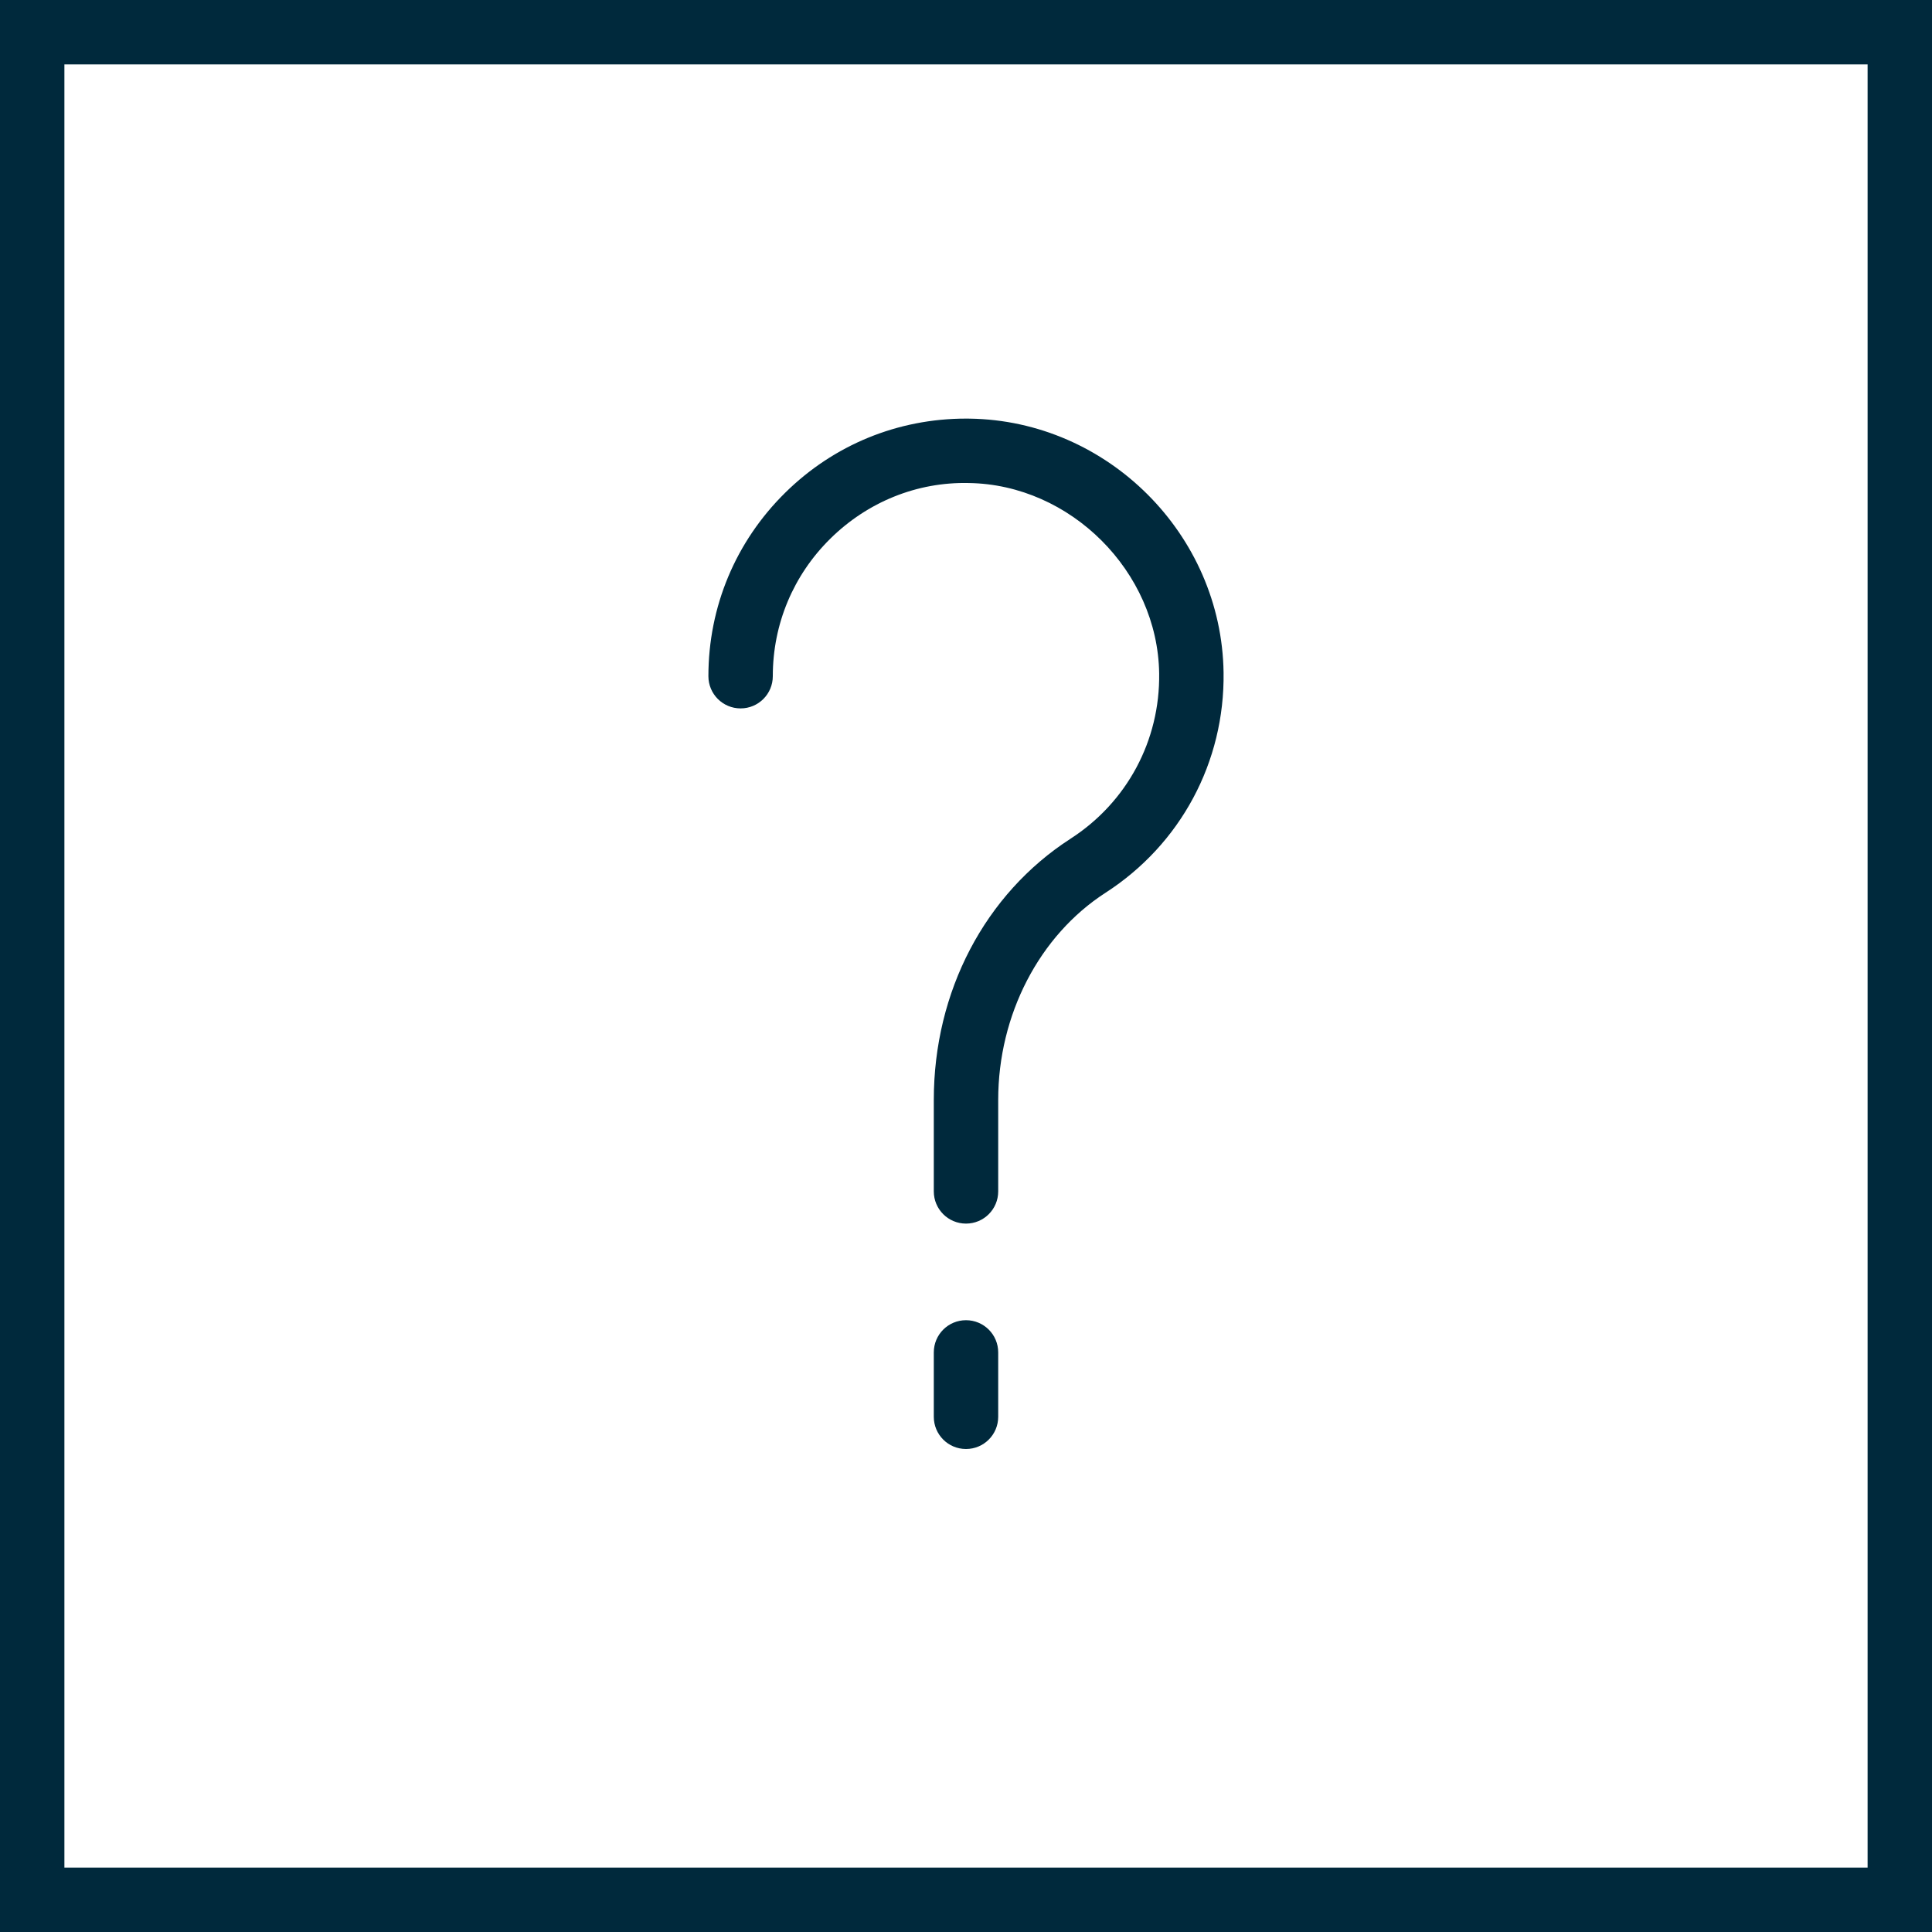
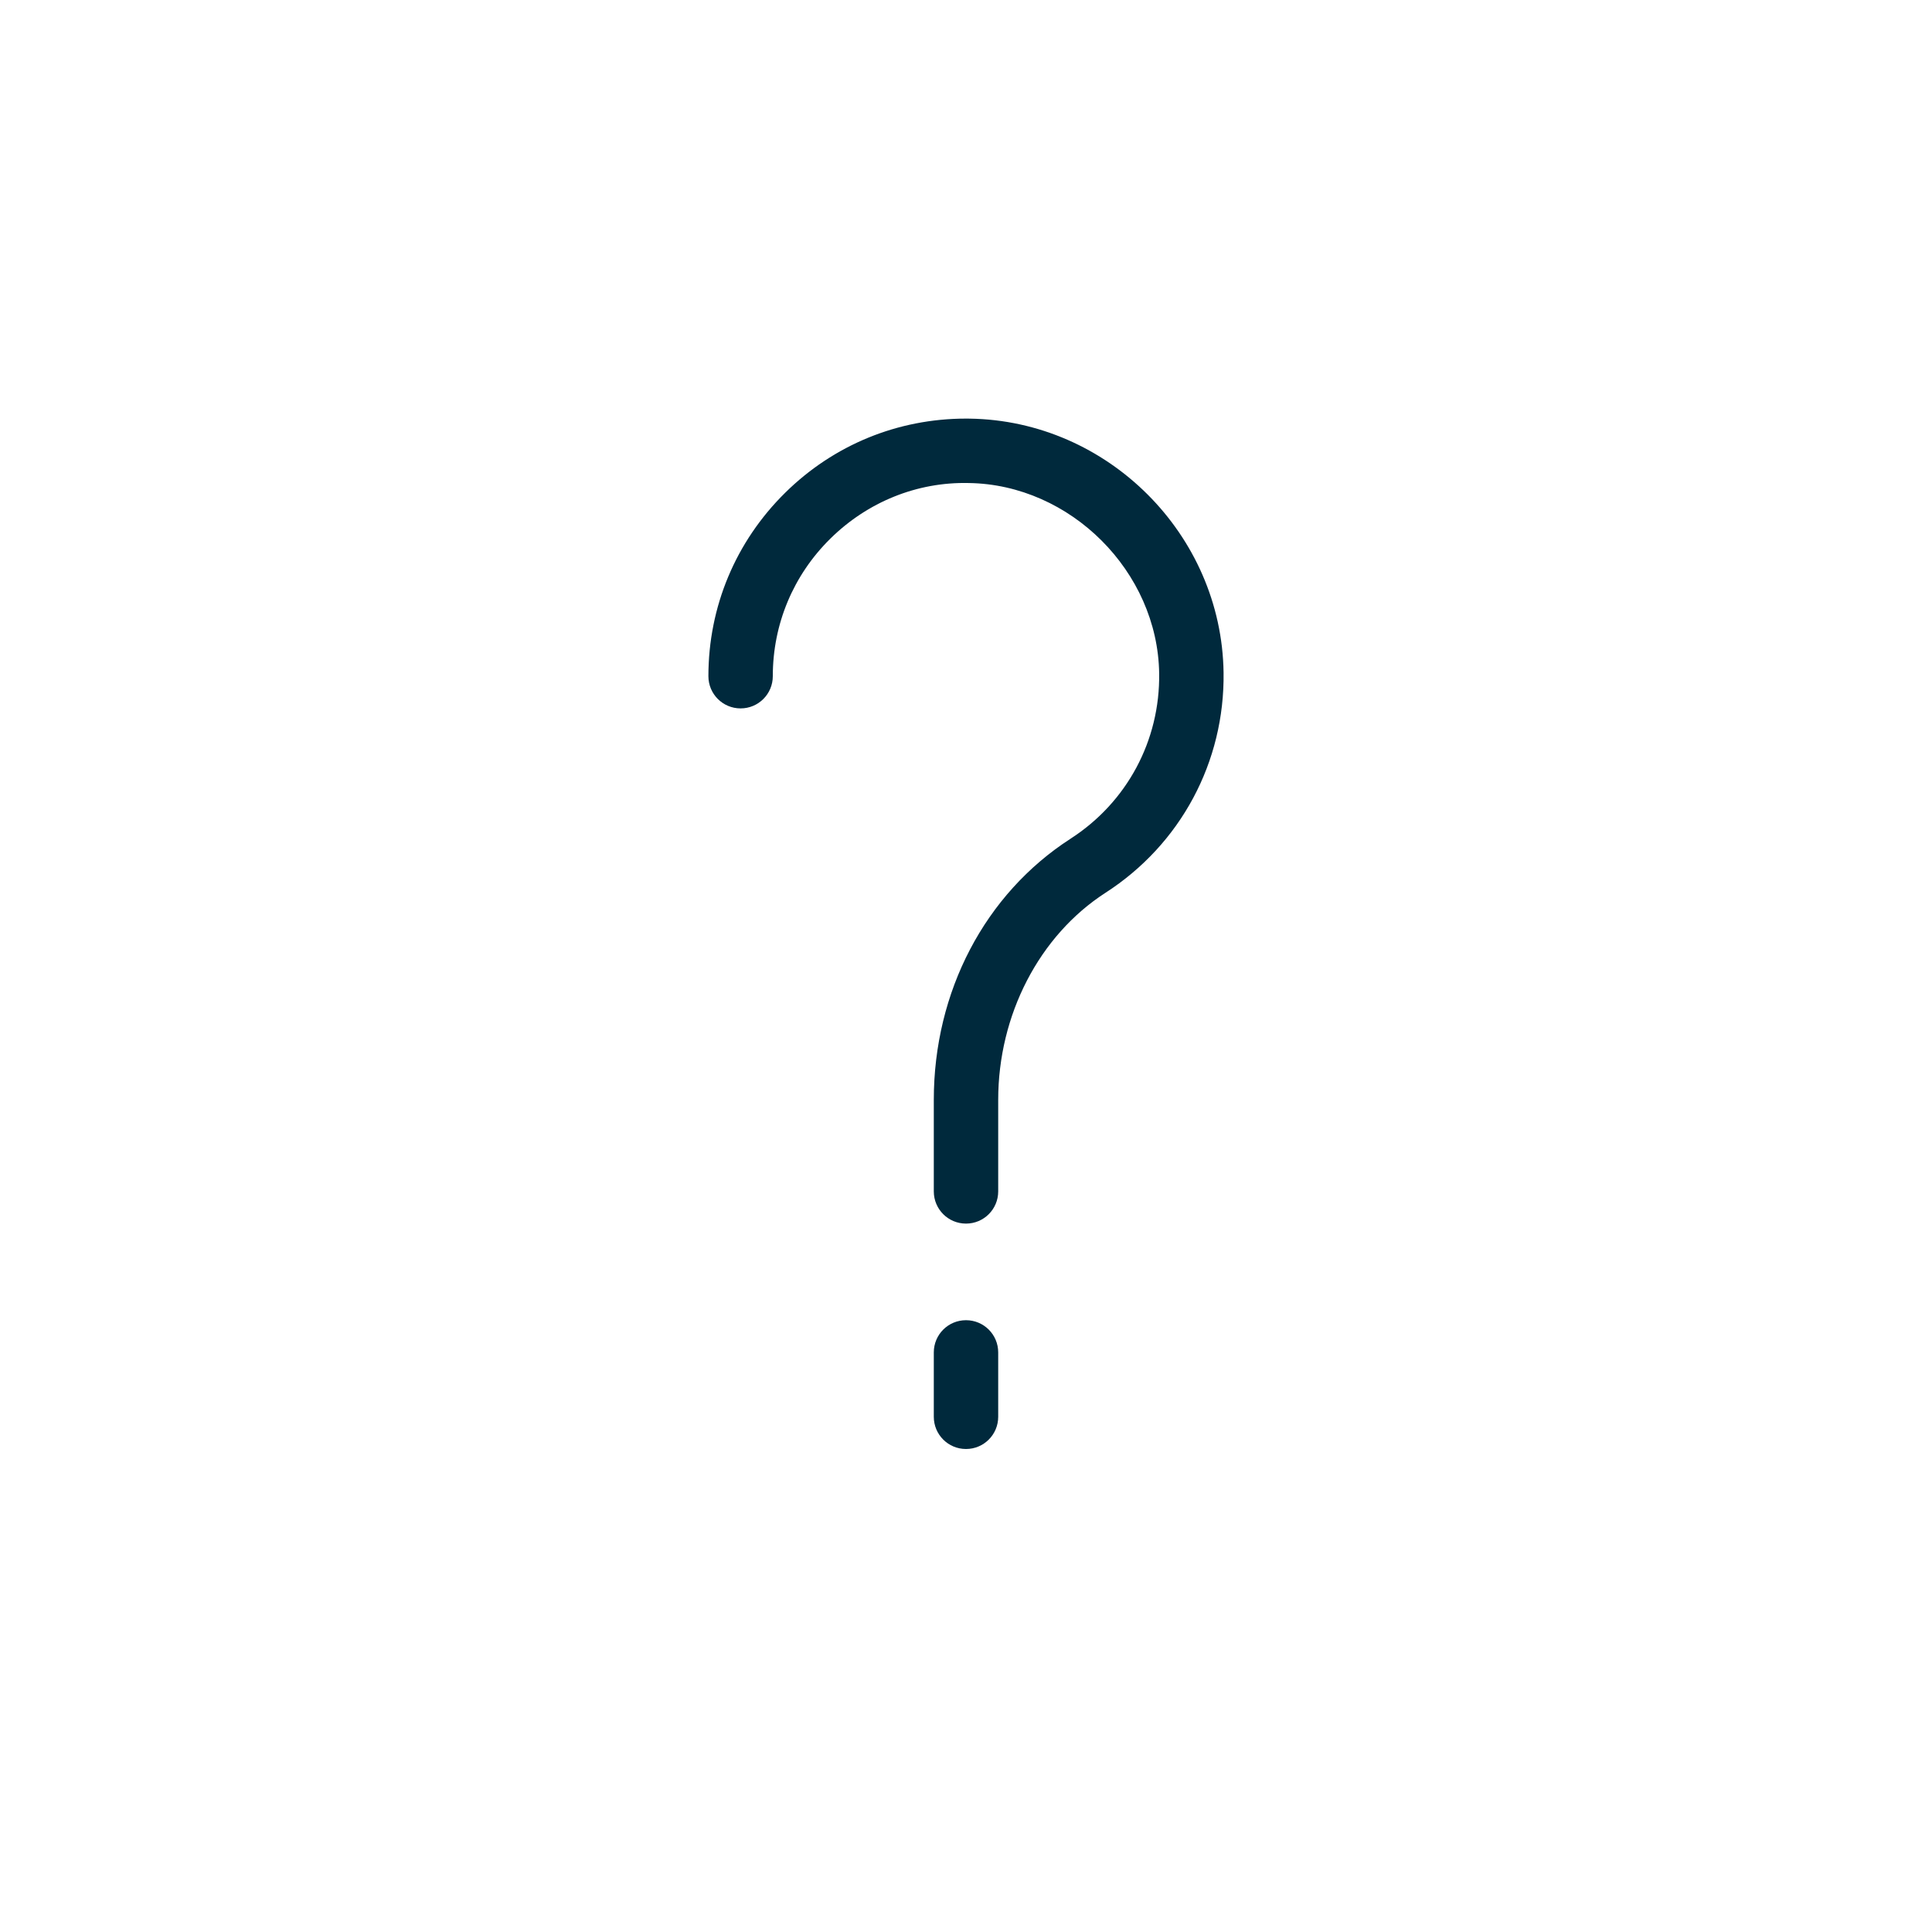
<svg xmlns="http://www.w3.org/2000/svg" width="60px" height="60px" viewBox="0 0 60 60" version="1.1">
  <defs />
  <g id="Page-1-Copy" stroke="none" stroke-width="1" fill="none" fill-rule="evenodd">
    <g id="info" fill="#00293c" fill-rule="nonzero">
-       <path d="M0,0 L0,60 L60,60 L60,0 L0,0 Z M58,58 L2,58 L2,2 L58,2 L58,58 Z" id="Shape" />
      <g id="Group" transform="translate(22, 13)">
        <path d="M8,28 C7.447,28 7,28.447 7,29 L7,31 C7,31.553 7.447,32 8,32 C8.553,32 9,31.553 9,31 L9,29 C9,28.447 8.553,28 8,28 Z" id="Shape" />
        <path d="M8.113,0.001 C8.075,0.001 8.037,0 7.998,0 C5.882,0 3.892,0.815 2.383,2.304 C0.847,3.819 0,5.842 0,8 C0,8.553 0.447,9 1,9 C1.553,9 2,8.553 2,8 C2,6.382 2.635,4.864 3.787,3.728 C4.94,2.591 6.475,1.963 8.086,2.001 C11.247,2.045 13.955,4.753 13.999,7.914 C14.028,9.998 13,11.916 11.248,13.046 C8.588,14.762 7,17.794 7,21.158 L7,24 C7,24.553 7.447,25 8,25 C8.553,25 9,24.553 9,24 L9,21.158 C9,18.516 10.276,16.053 12.332,14.726 C14.667,13.22 16.038,10.663 15.999,7.886 C15.939,3.599 12.401,0.061 8.113,0.001 Z" id="Shape" />
      </g>
    </g>
  </g>
</svg>
